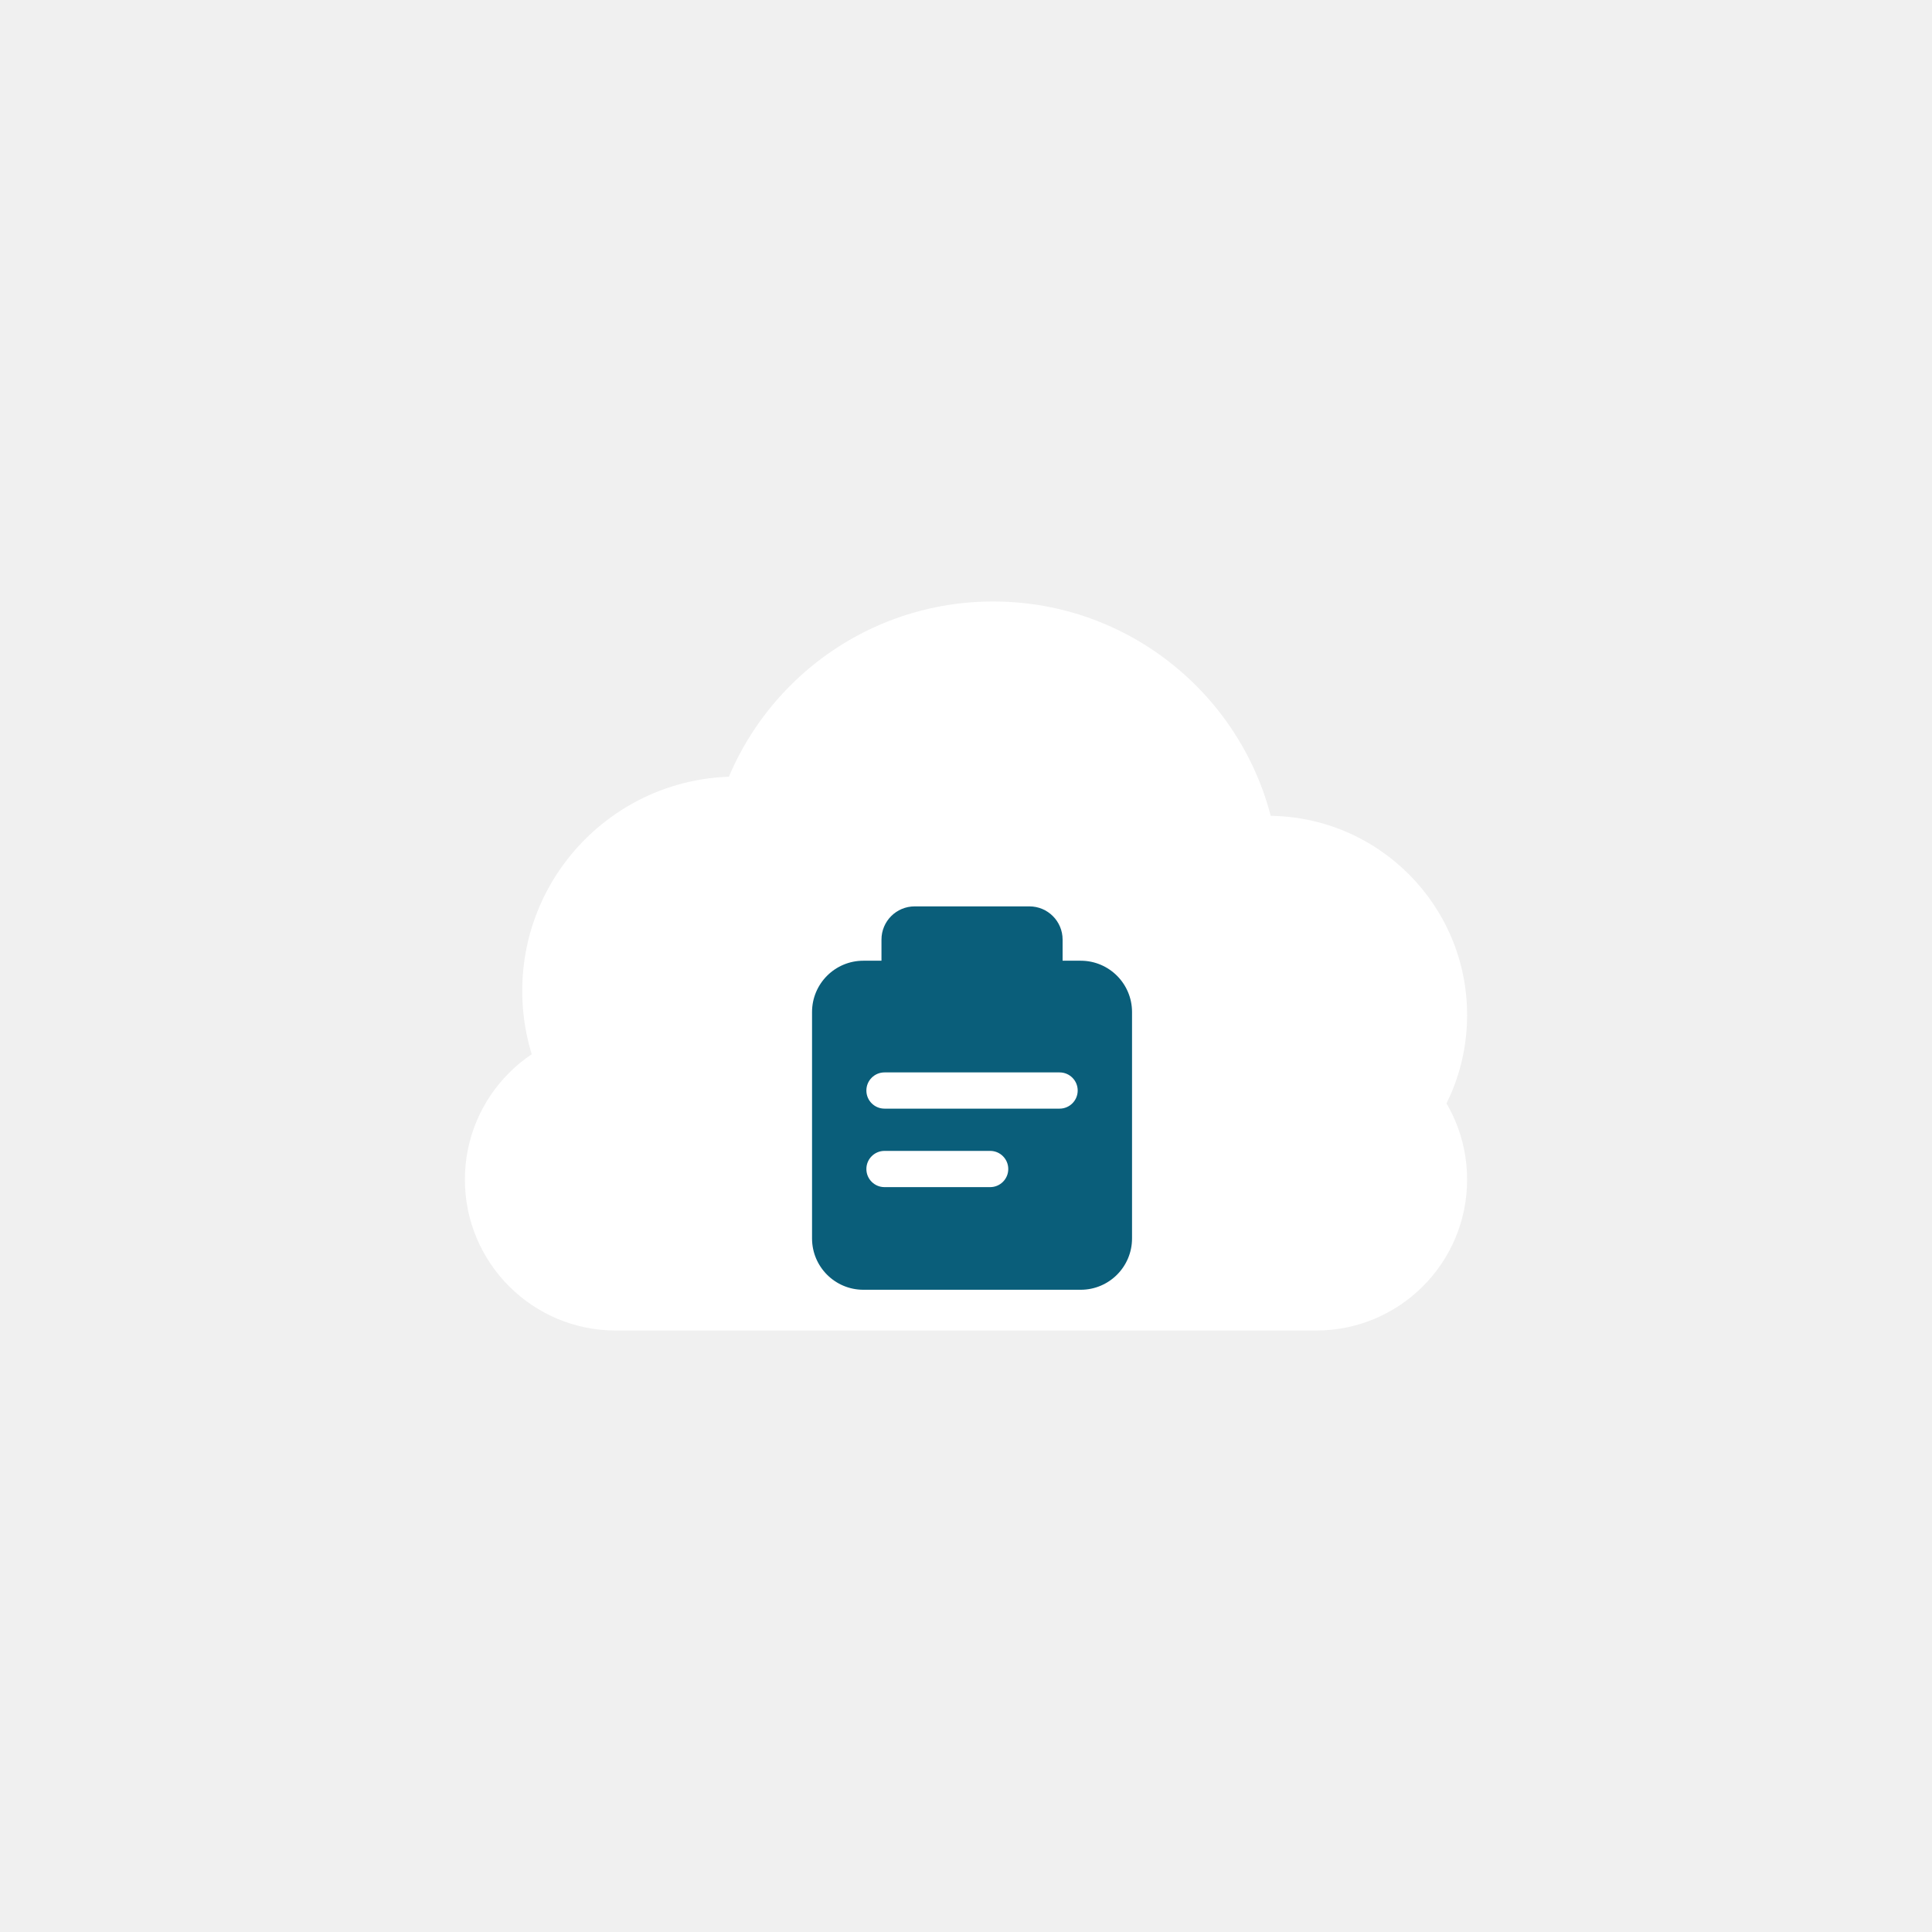
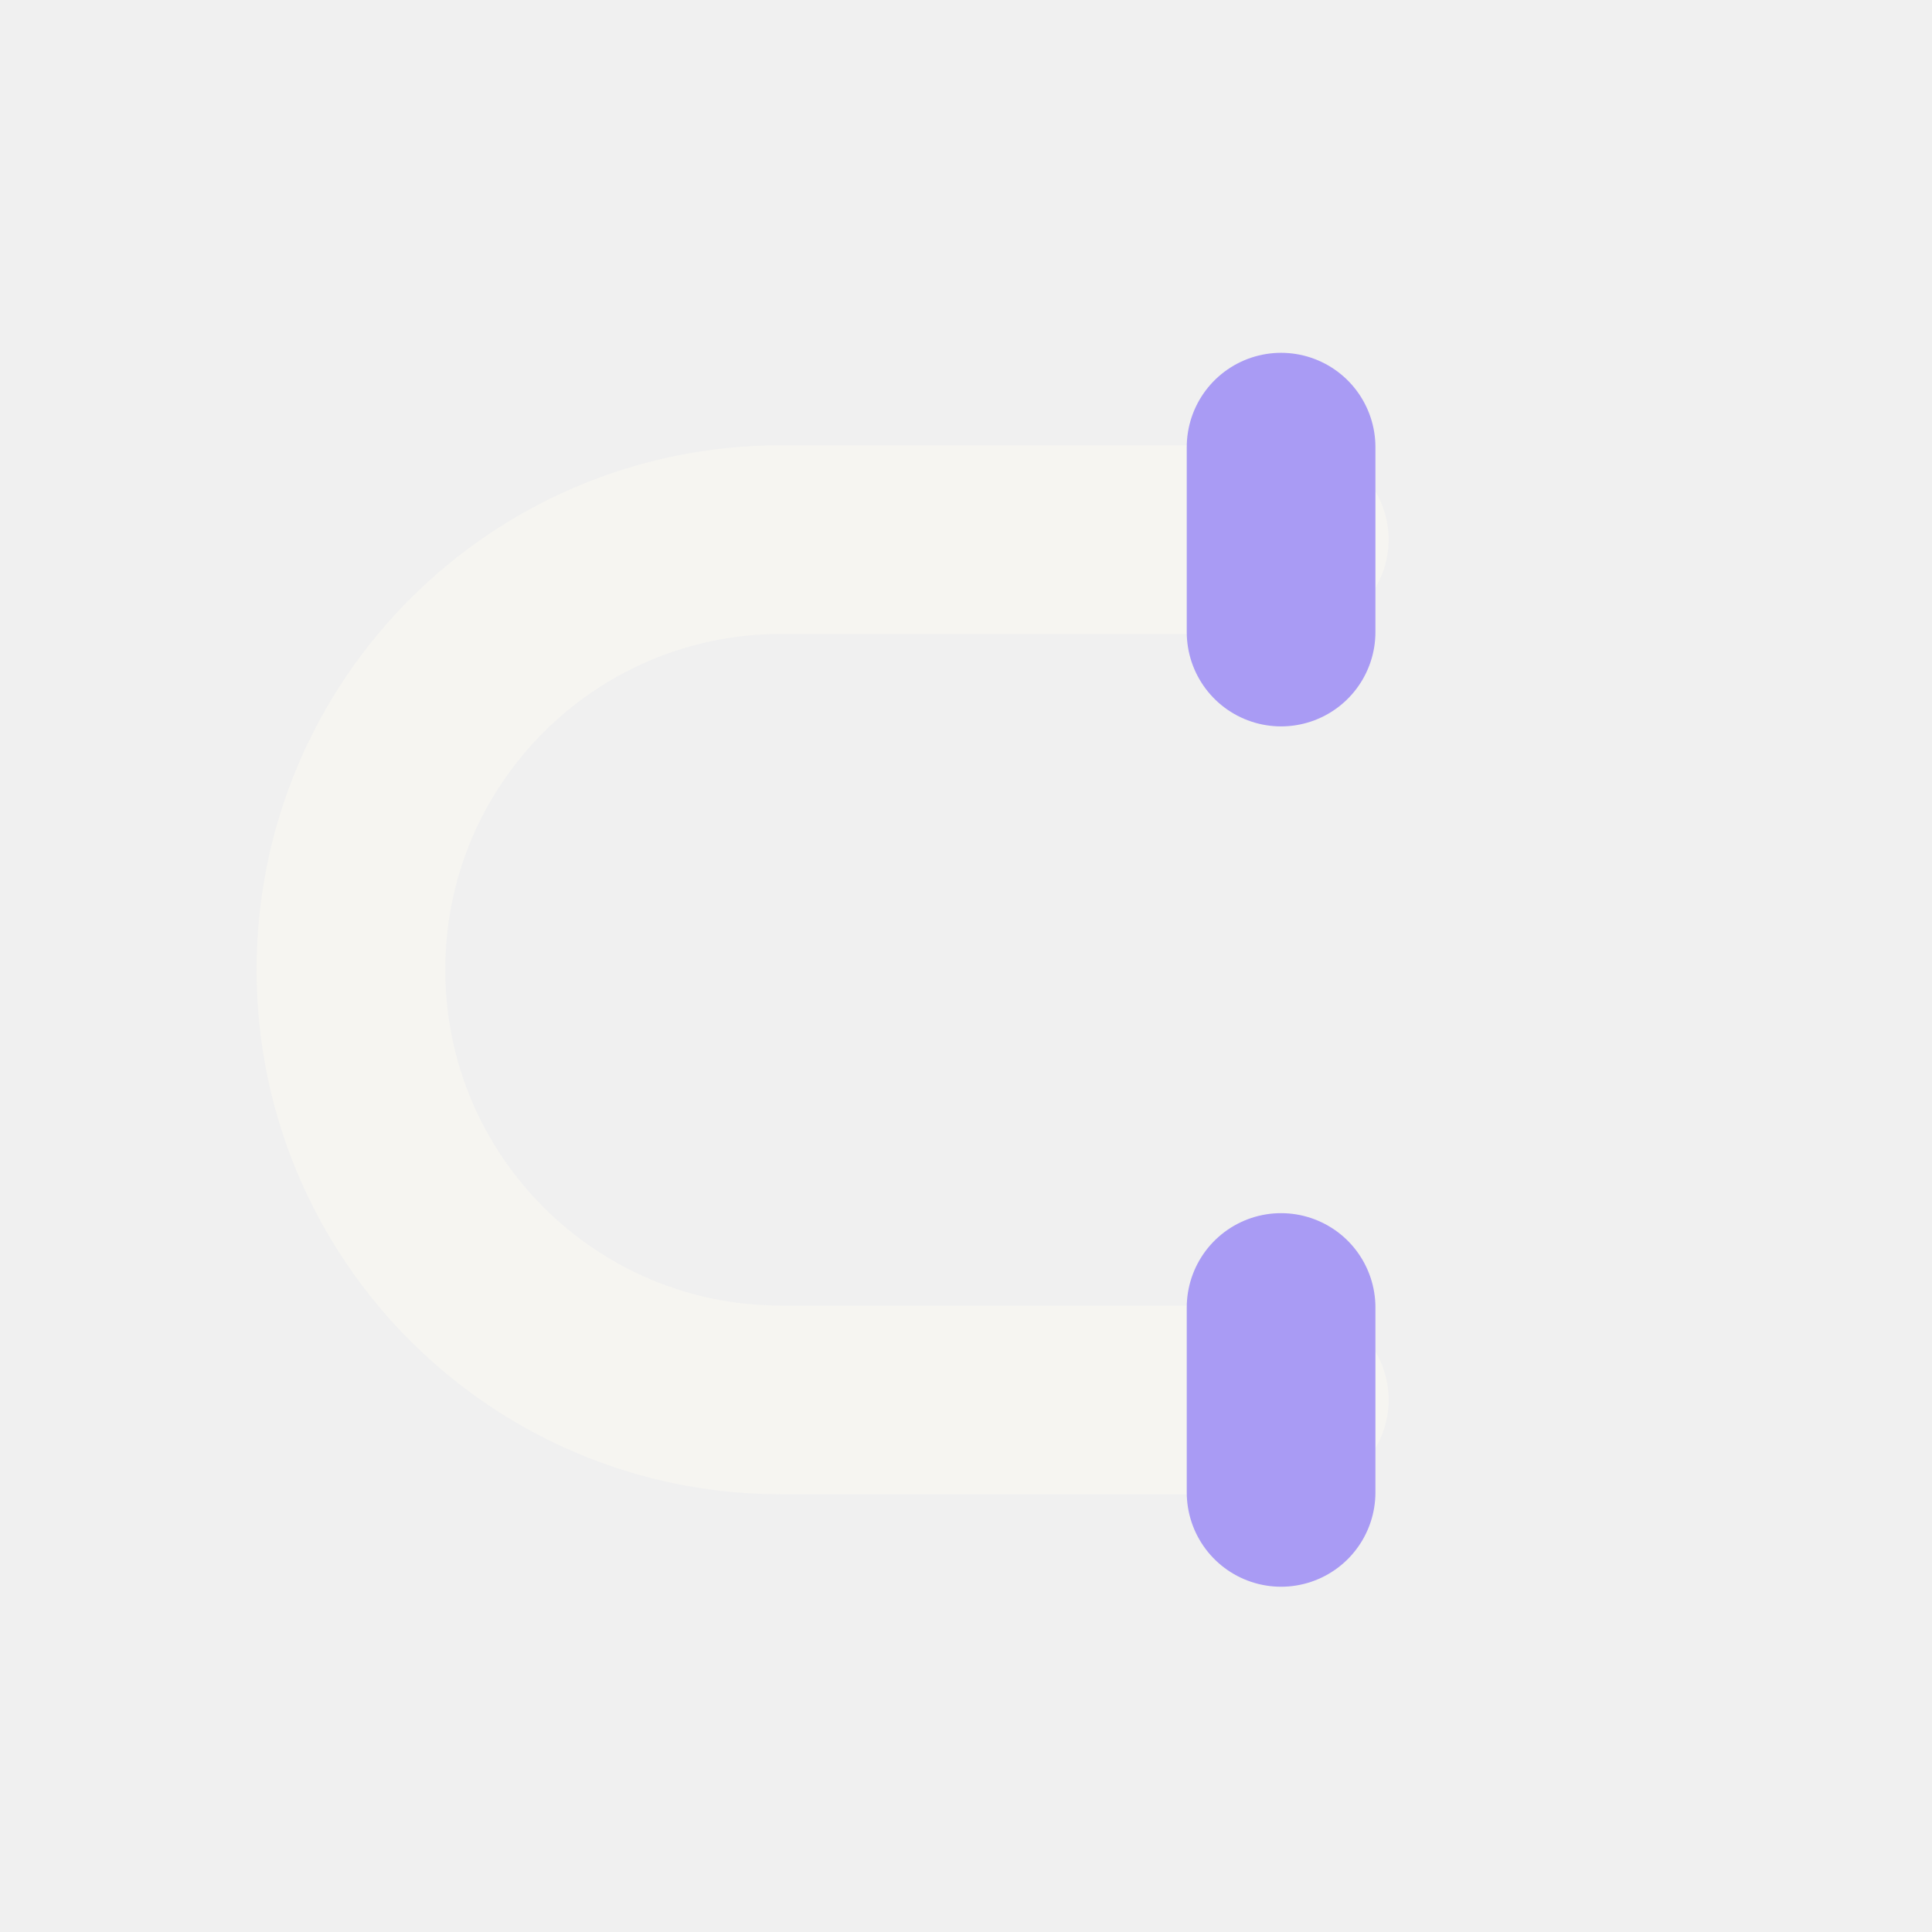
<svg xmlns="http://www.w3.org/2000/svg" width="1024" height="1024" viewBox="0 0 1024 1024">
-   <g transform="translate(512 512) scale(0.8) translate(-512 -503.5)">
-     <g fill="#FFFFFF">
-       <rect x="180" y="545" width="664" height="200" rx="100" />
-       <circle cx="360" cy="520" r="142" />
-       <circle cx="530" cy="452" r="190" />
-       <circle cx="712" cy="536" r="132" />
-     </g>
-     <g fill="#0A5E7A">
-       <rect x="410" y="500" width="212" height="218" rx="34" />
-       <rect x="456" y="464" width="120" height="58" rx="22" />
-     </g>
-     <g fill="#FFFFFF">
-       <rect x="446" y="574" width="140" height="24" rx="12" />
-       <rect x="446" y="626" width="94" height="24" rx="12" />
-     </g>
-   </g>
+   <path d="M686 286H414c-126 0-228 102-228 228s102 228 228 228h272" fill="none" stroke="#F6F5F1" stroke-width="100" stroke-linecap="round" />
+   <path d="M679 237v98M679 693v98" fill="none" stroke="#A99BF4" stroke-width="100" stroke-linecap="round" />
</svg>
